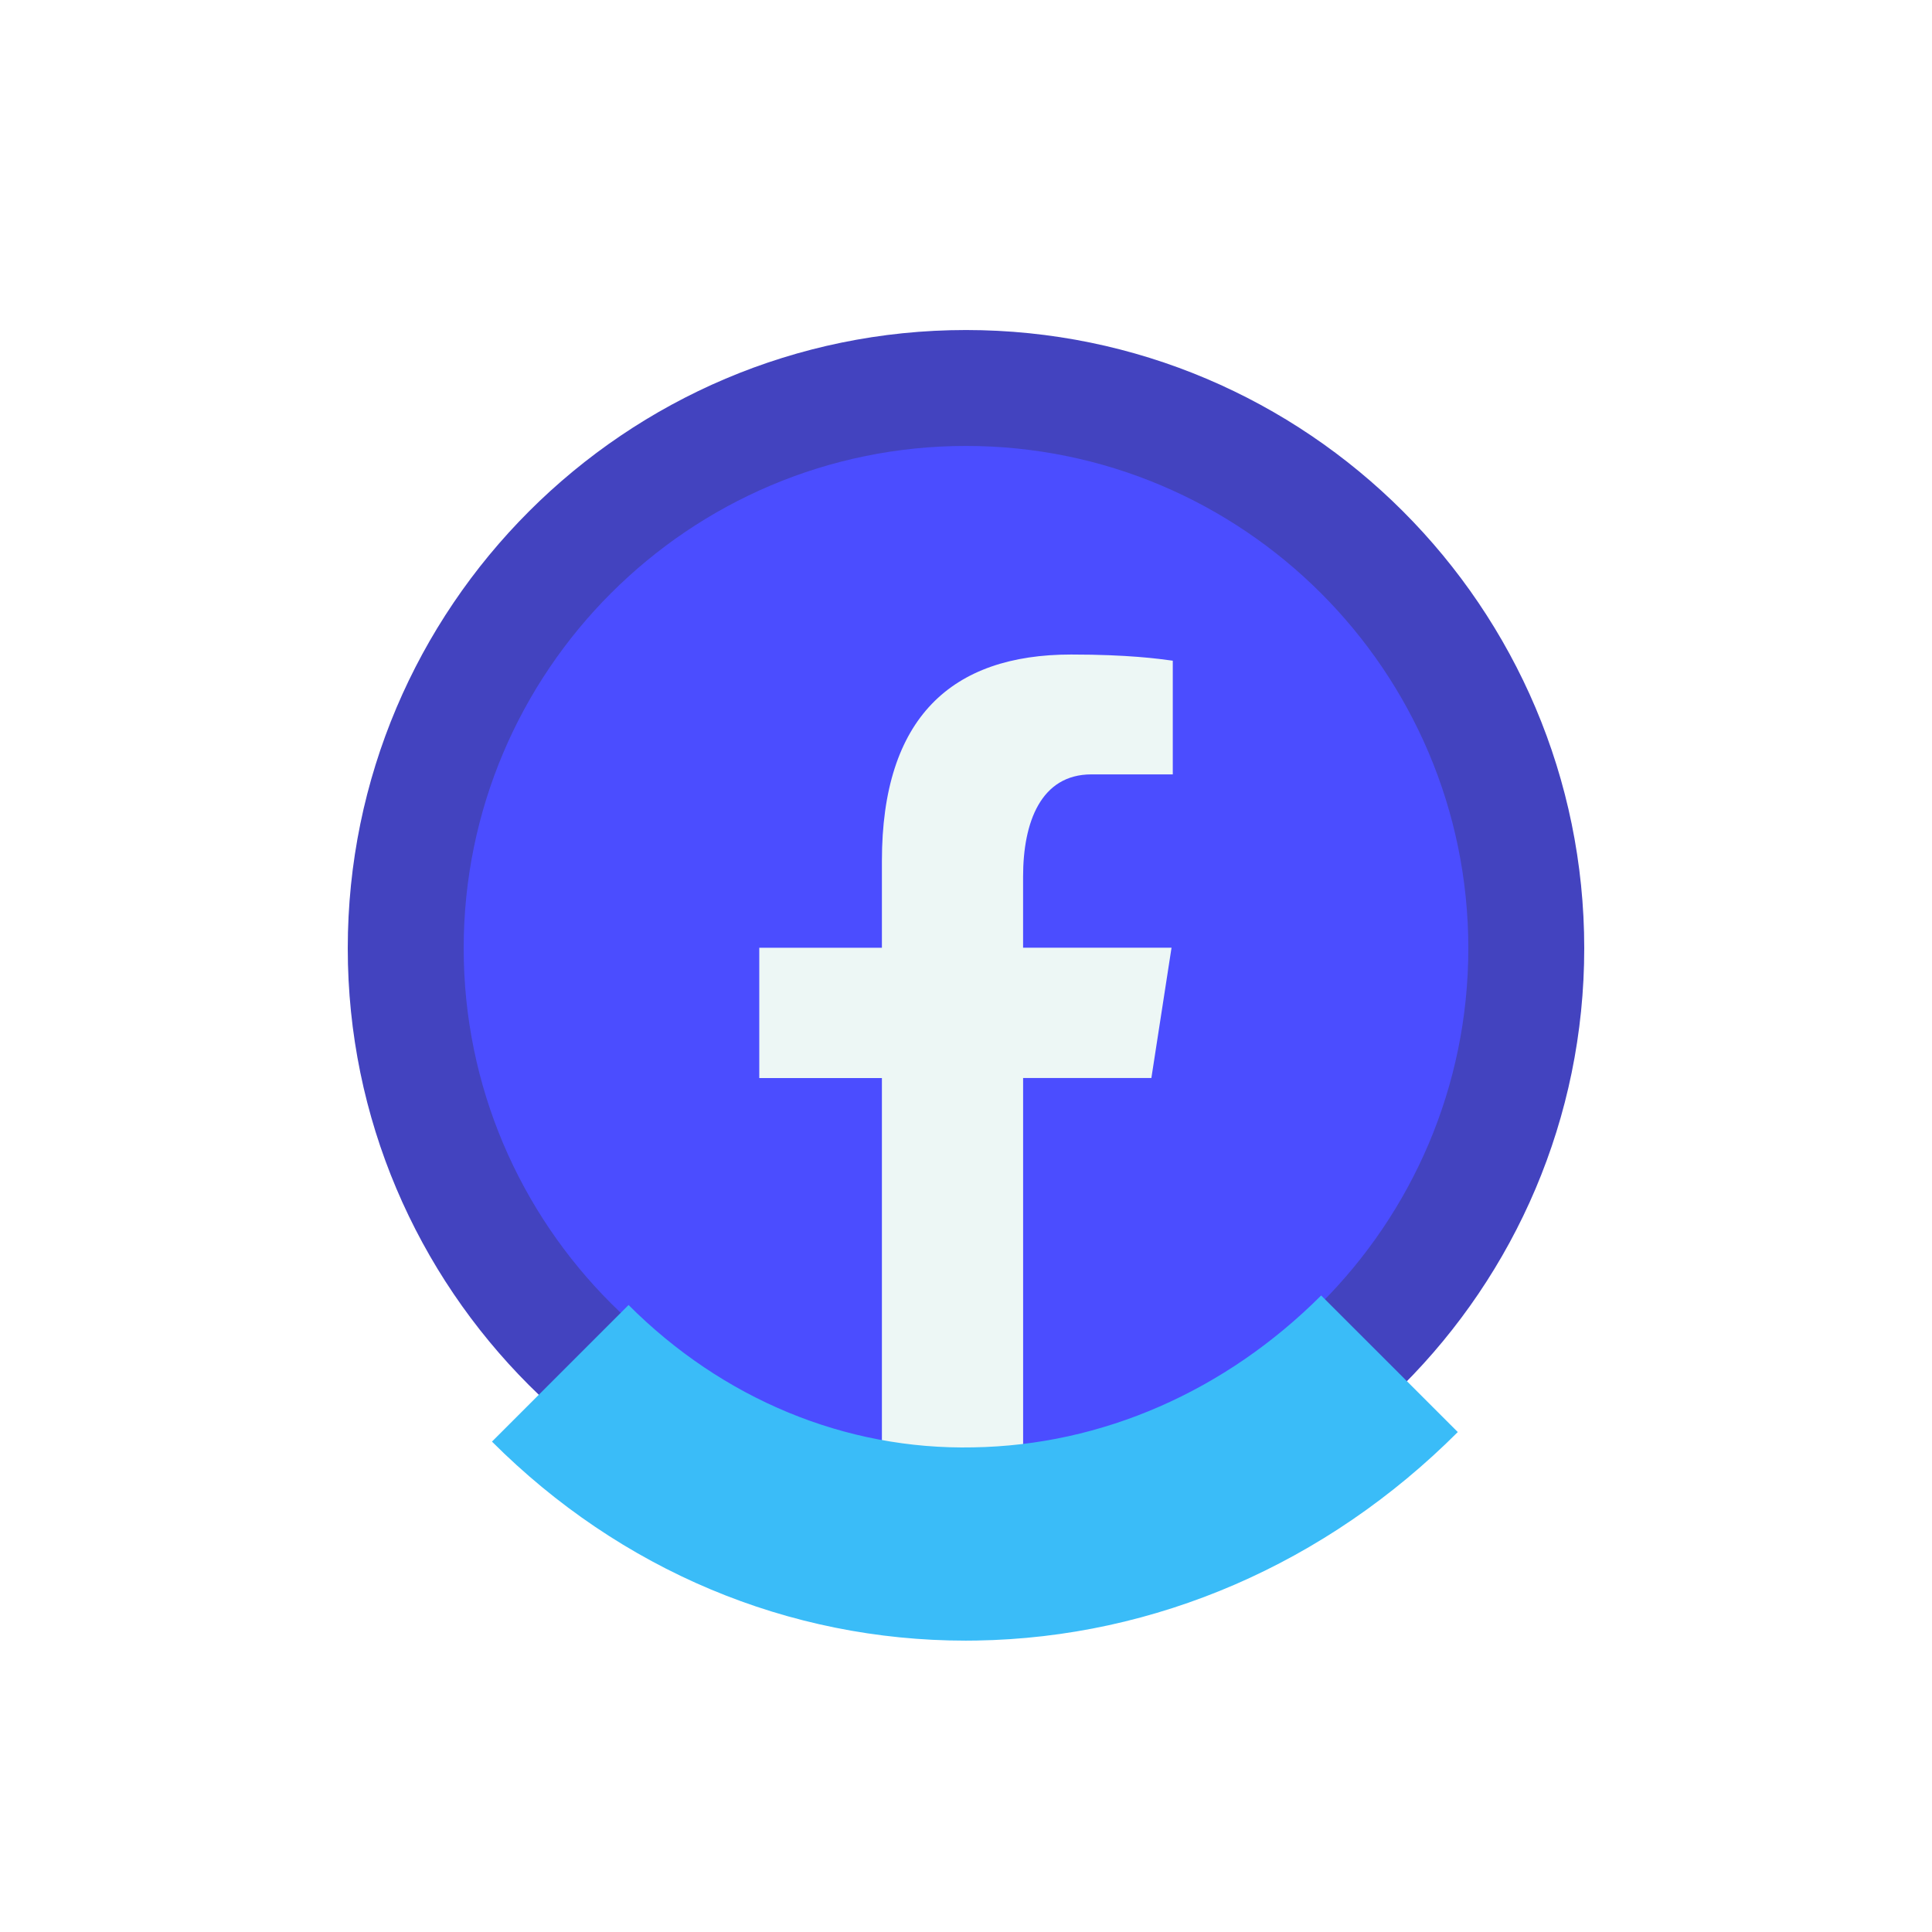
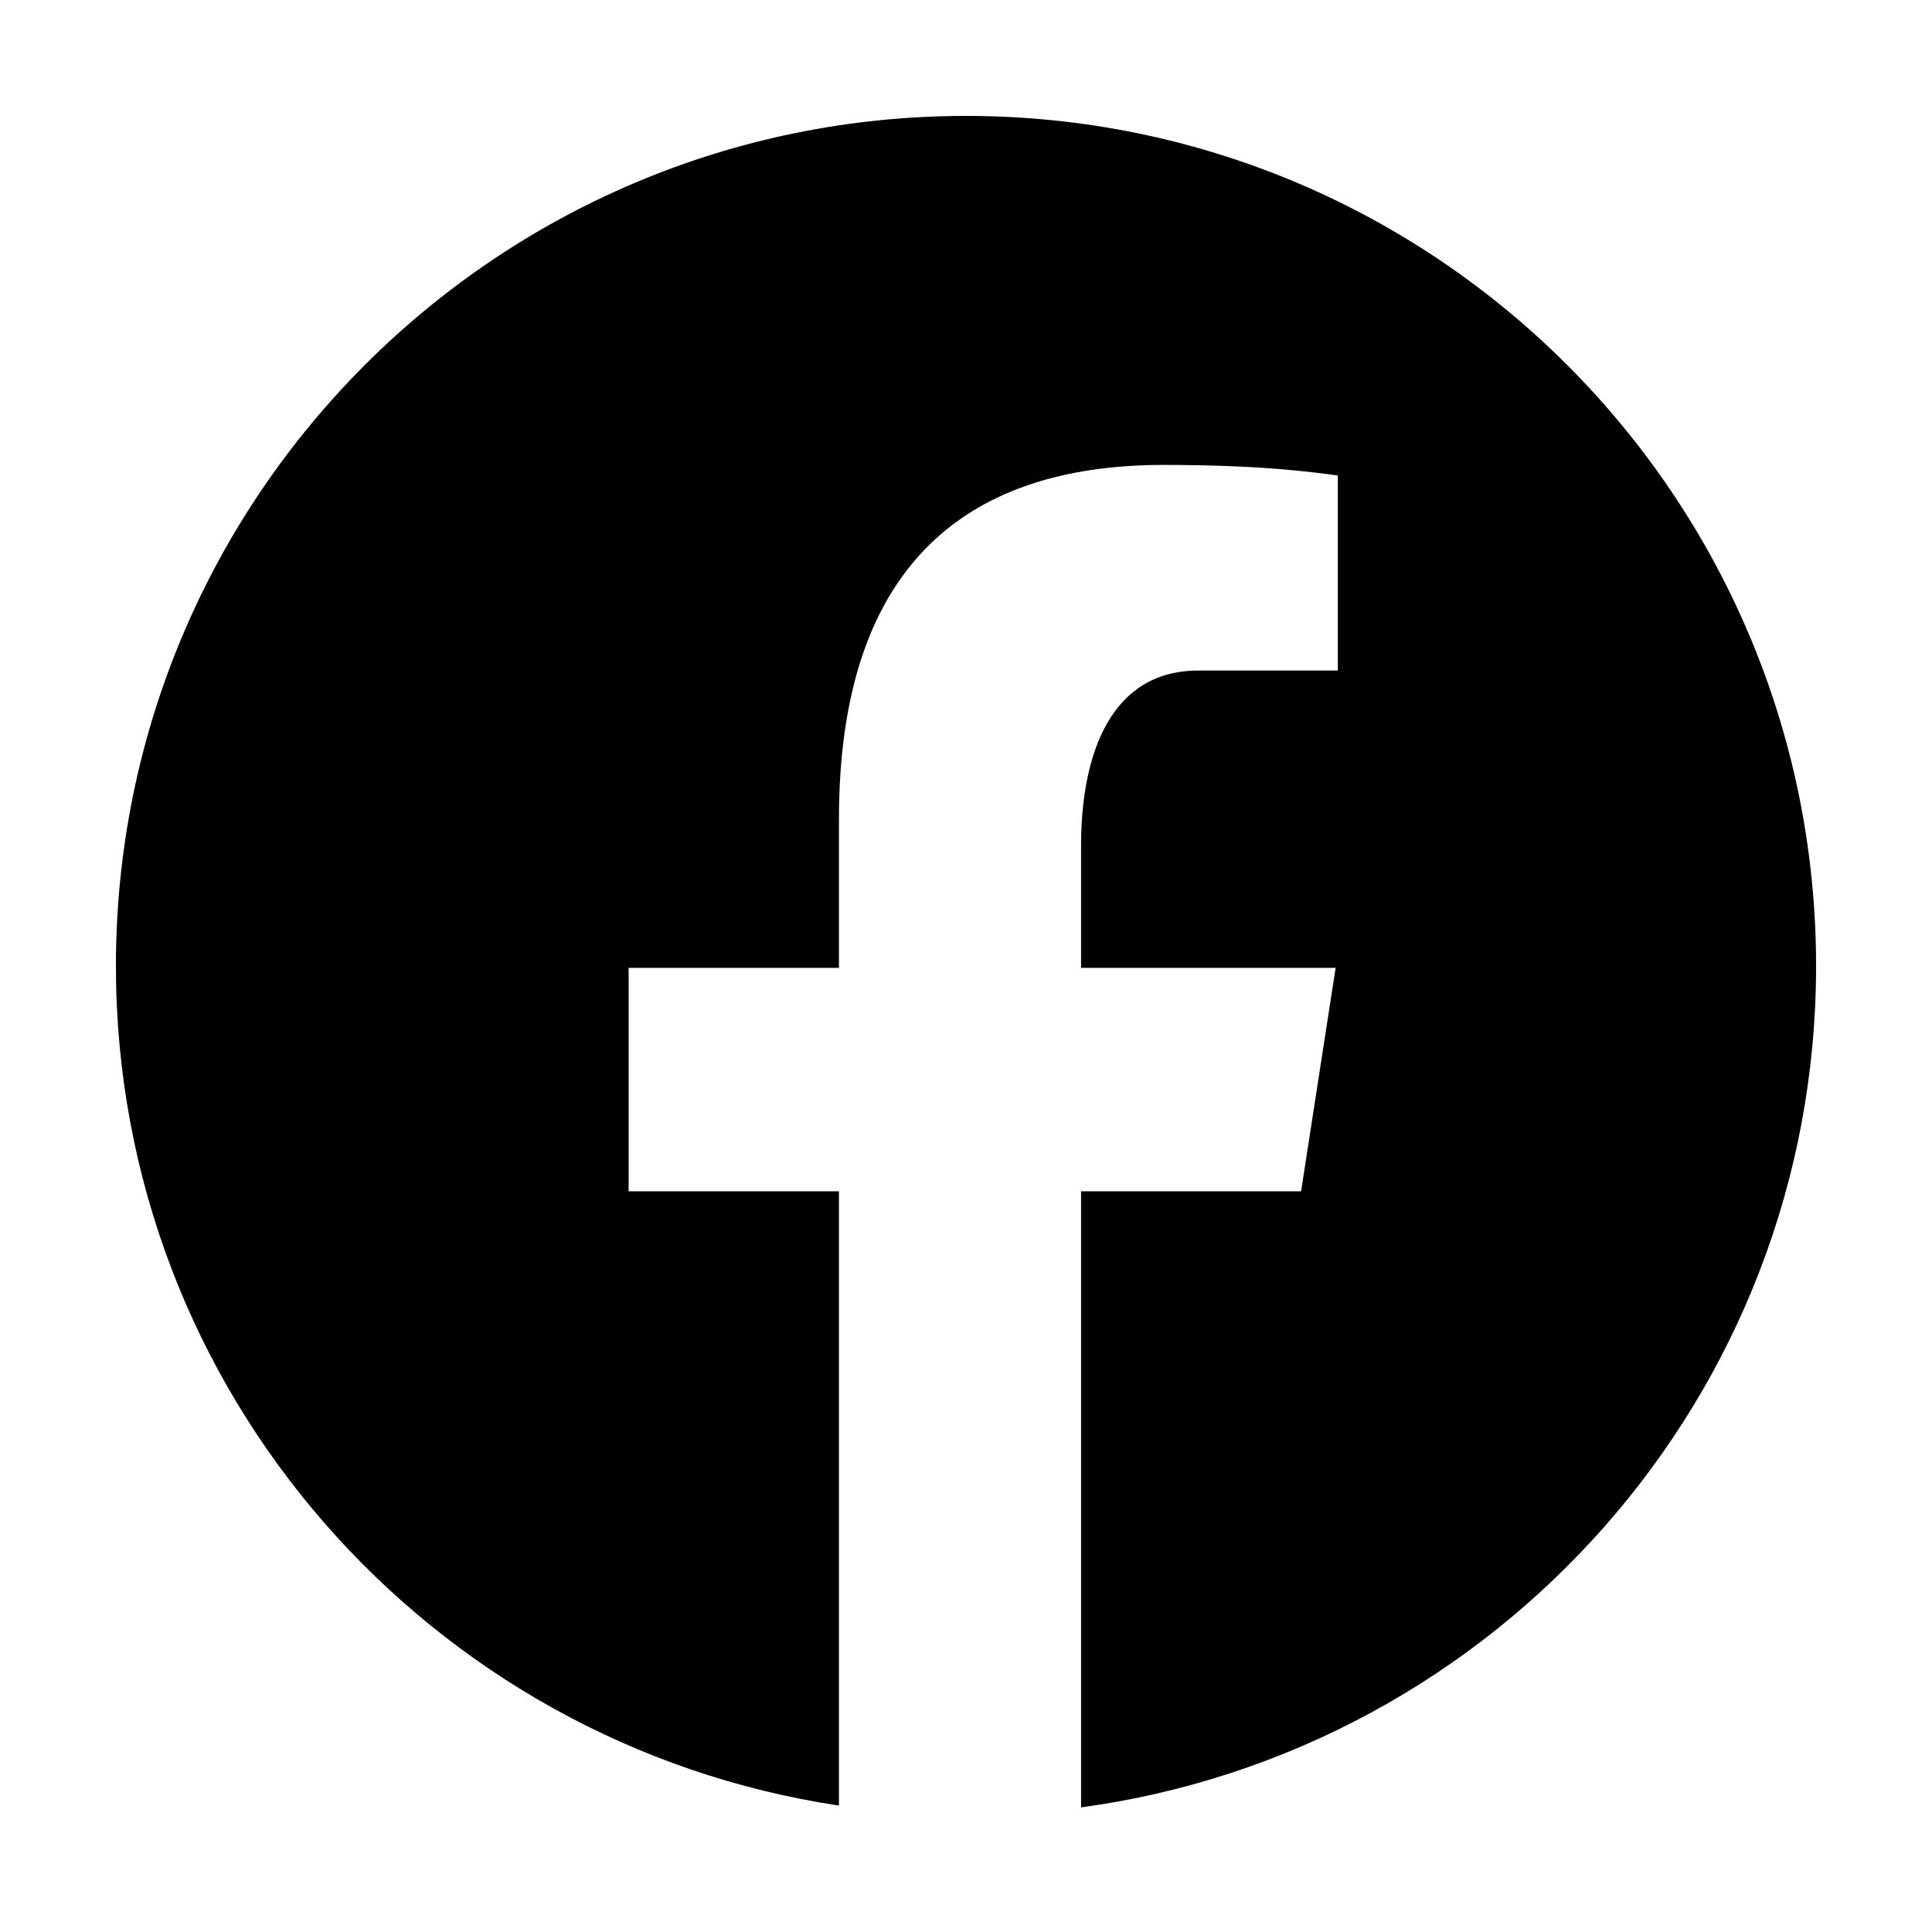
- <svg xmlns="http://www.w3.org/2000/svg" x="0px" y="0px" width="100" height="100" viewBox="0 0 100 100">
-   <circle cx="50" cy="49.082" r="29" fill="#4b4dff" />
-   <path fill="#4343bf" d="M50,81.082c-17.645,0-32-14.355-32-32s14.355-32,32-32s32,14.355,32,32S67.645,81.082,50,81.082z M50,23.082c-14.337,0-26,11.663-26,26s11.663,26,26,26s26-11.663,26-26S64.337,23.082,50,23.082z" />
-   <path fill="#edf7f5" d="M52.956,55.798h6.639l1.043-6.744h-7.683v-3.686c0-2.802,0.916-5.286,3.536-5.286h4.212v-5.885 c-0.74-0.1-2.305-0.319-5.262-0.319c-6.175,0-9.794,3.261-9.794,10.69v4.487h-6.347v6.744h6.347v20.008 c1.257,0.189,2.53,0.317,3.837,0.317c1.182,0,2.335-0.108,3.473-0.262L52.956,55.798L52.956,55.798z" />
-   <path fill="#3abcf8" d="M49.984,84.919c-9.176,0-17.864-3.646-24.52-10.302l7.07-7.07 c4.859,4.858,11.207,7.508,17.845,7.368c6.646-0.106,13.041-2.898,18.004-7.862l7.072,7.07 c-6.81,6.811-15.658,10.643-24.916,10.791C50.355,84.917,50.169,84.919,49.984,84.919z" />
+ <svg xmlns="http://www.w3.org/2000/svg" x="0px" y="0px" width="100" height="100" viewBox="0 0 50 50">
+   <path d="M25,3C12.85,3,3,12.85,3,25c0,11.03,8.125,20.137,18.712,21.728V30.831h-5.443v-5.783h5.443v-3.848 c0-6.371,3.104-9.168,8.399-9.168c2.536,0,3.877,0.188,4.512,0.274v5.048h-3.612c-2.248,0-3.033,2.131-3.033,4.533v3.161h6.588 l-0.894,5.783h-5.694v15.944C38.716,45.318,47,36.137,47,25C47,12.85,37.15,3,25,3z" />
</svg>
